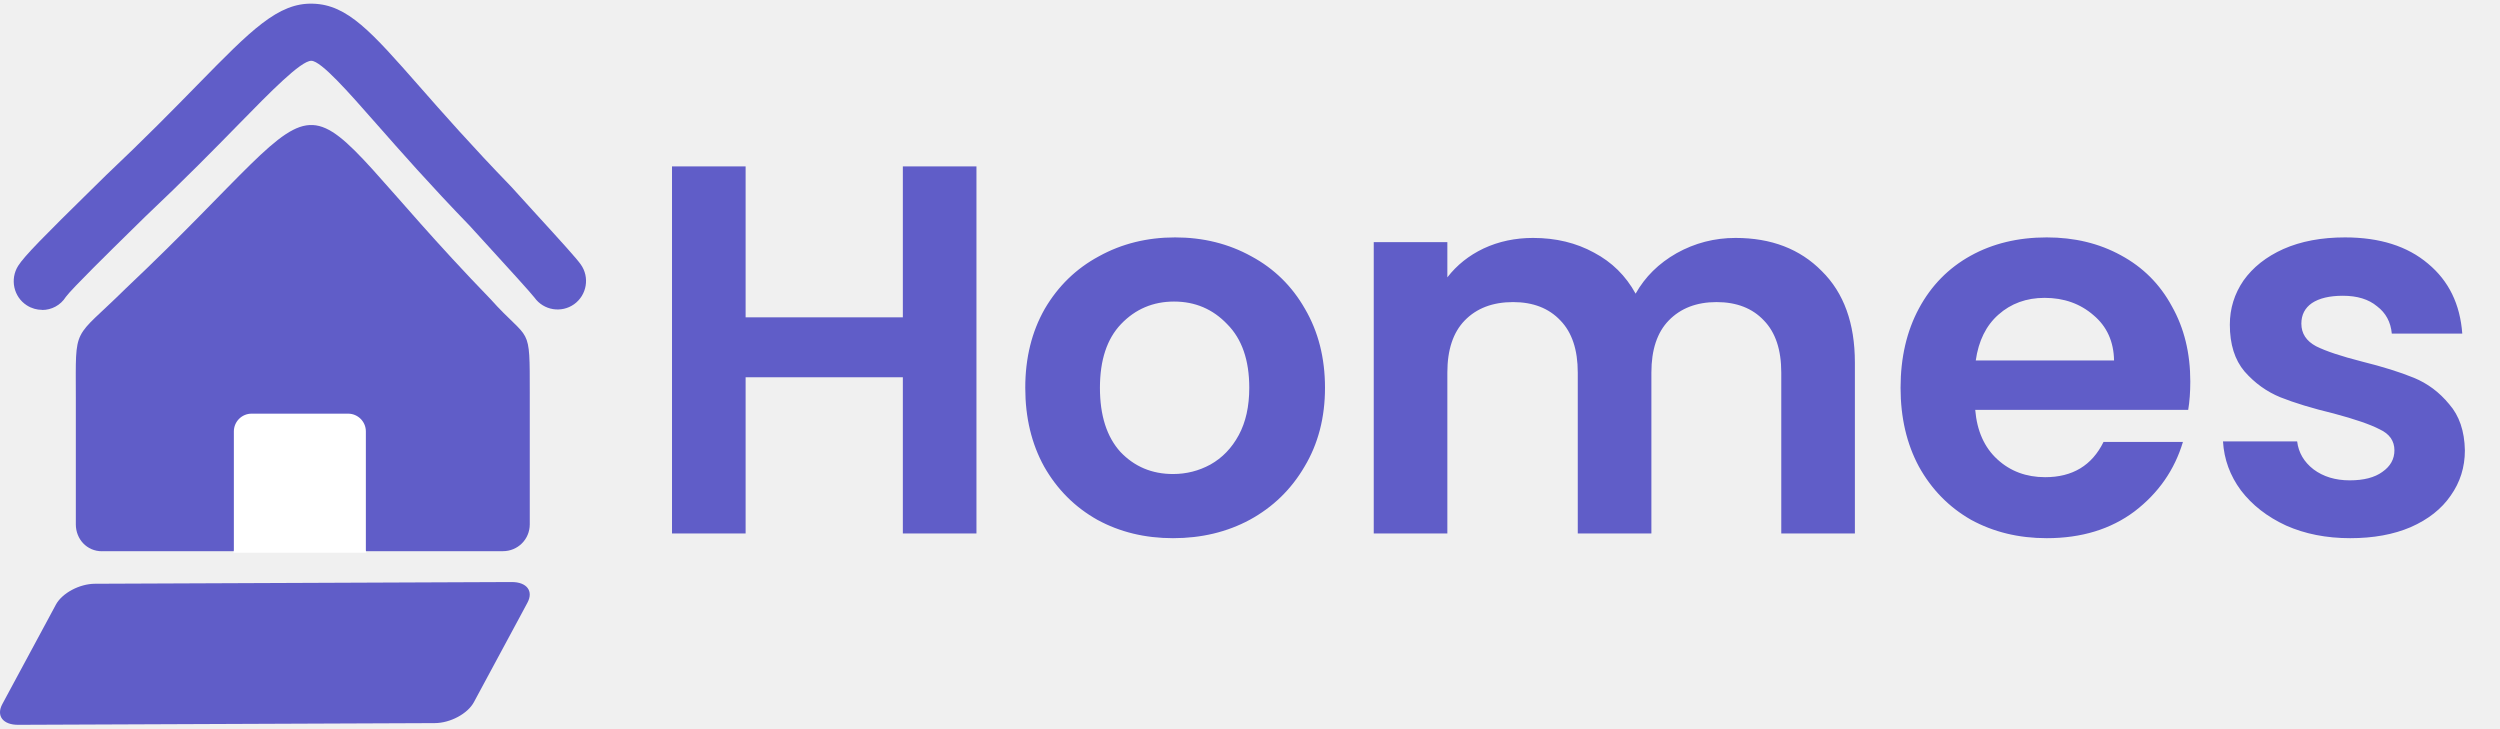
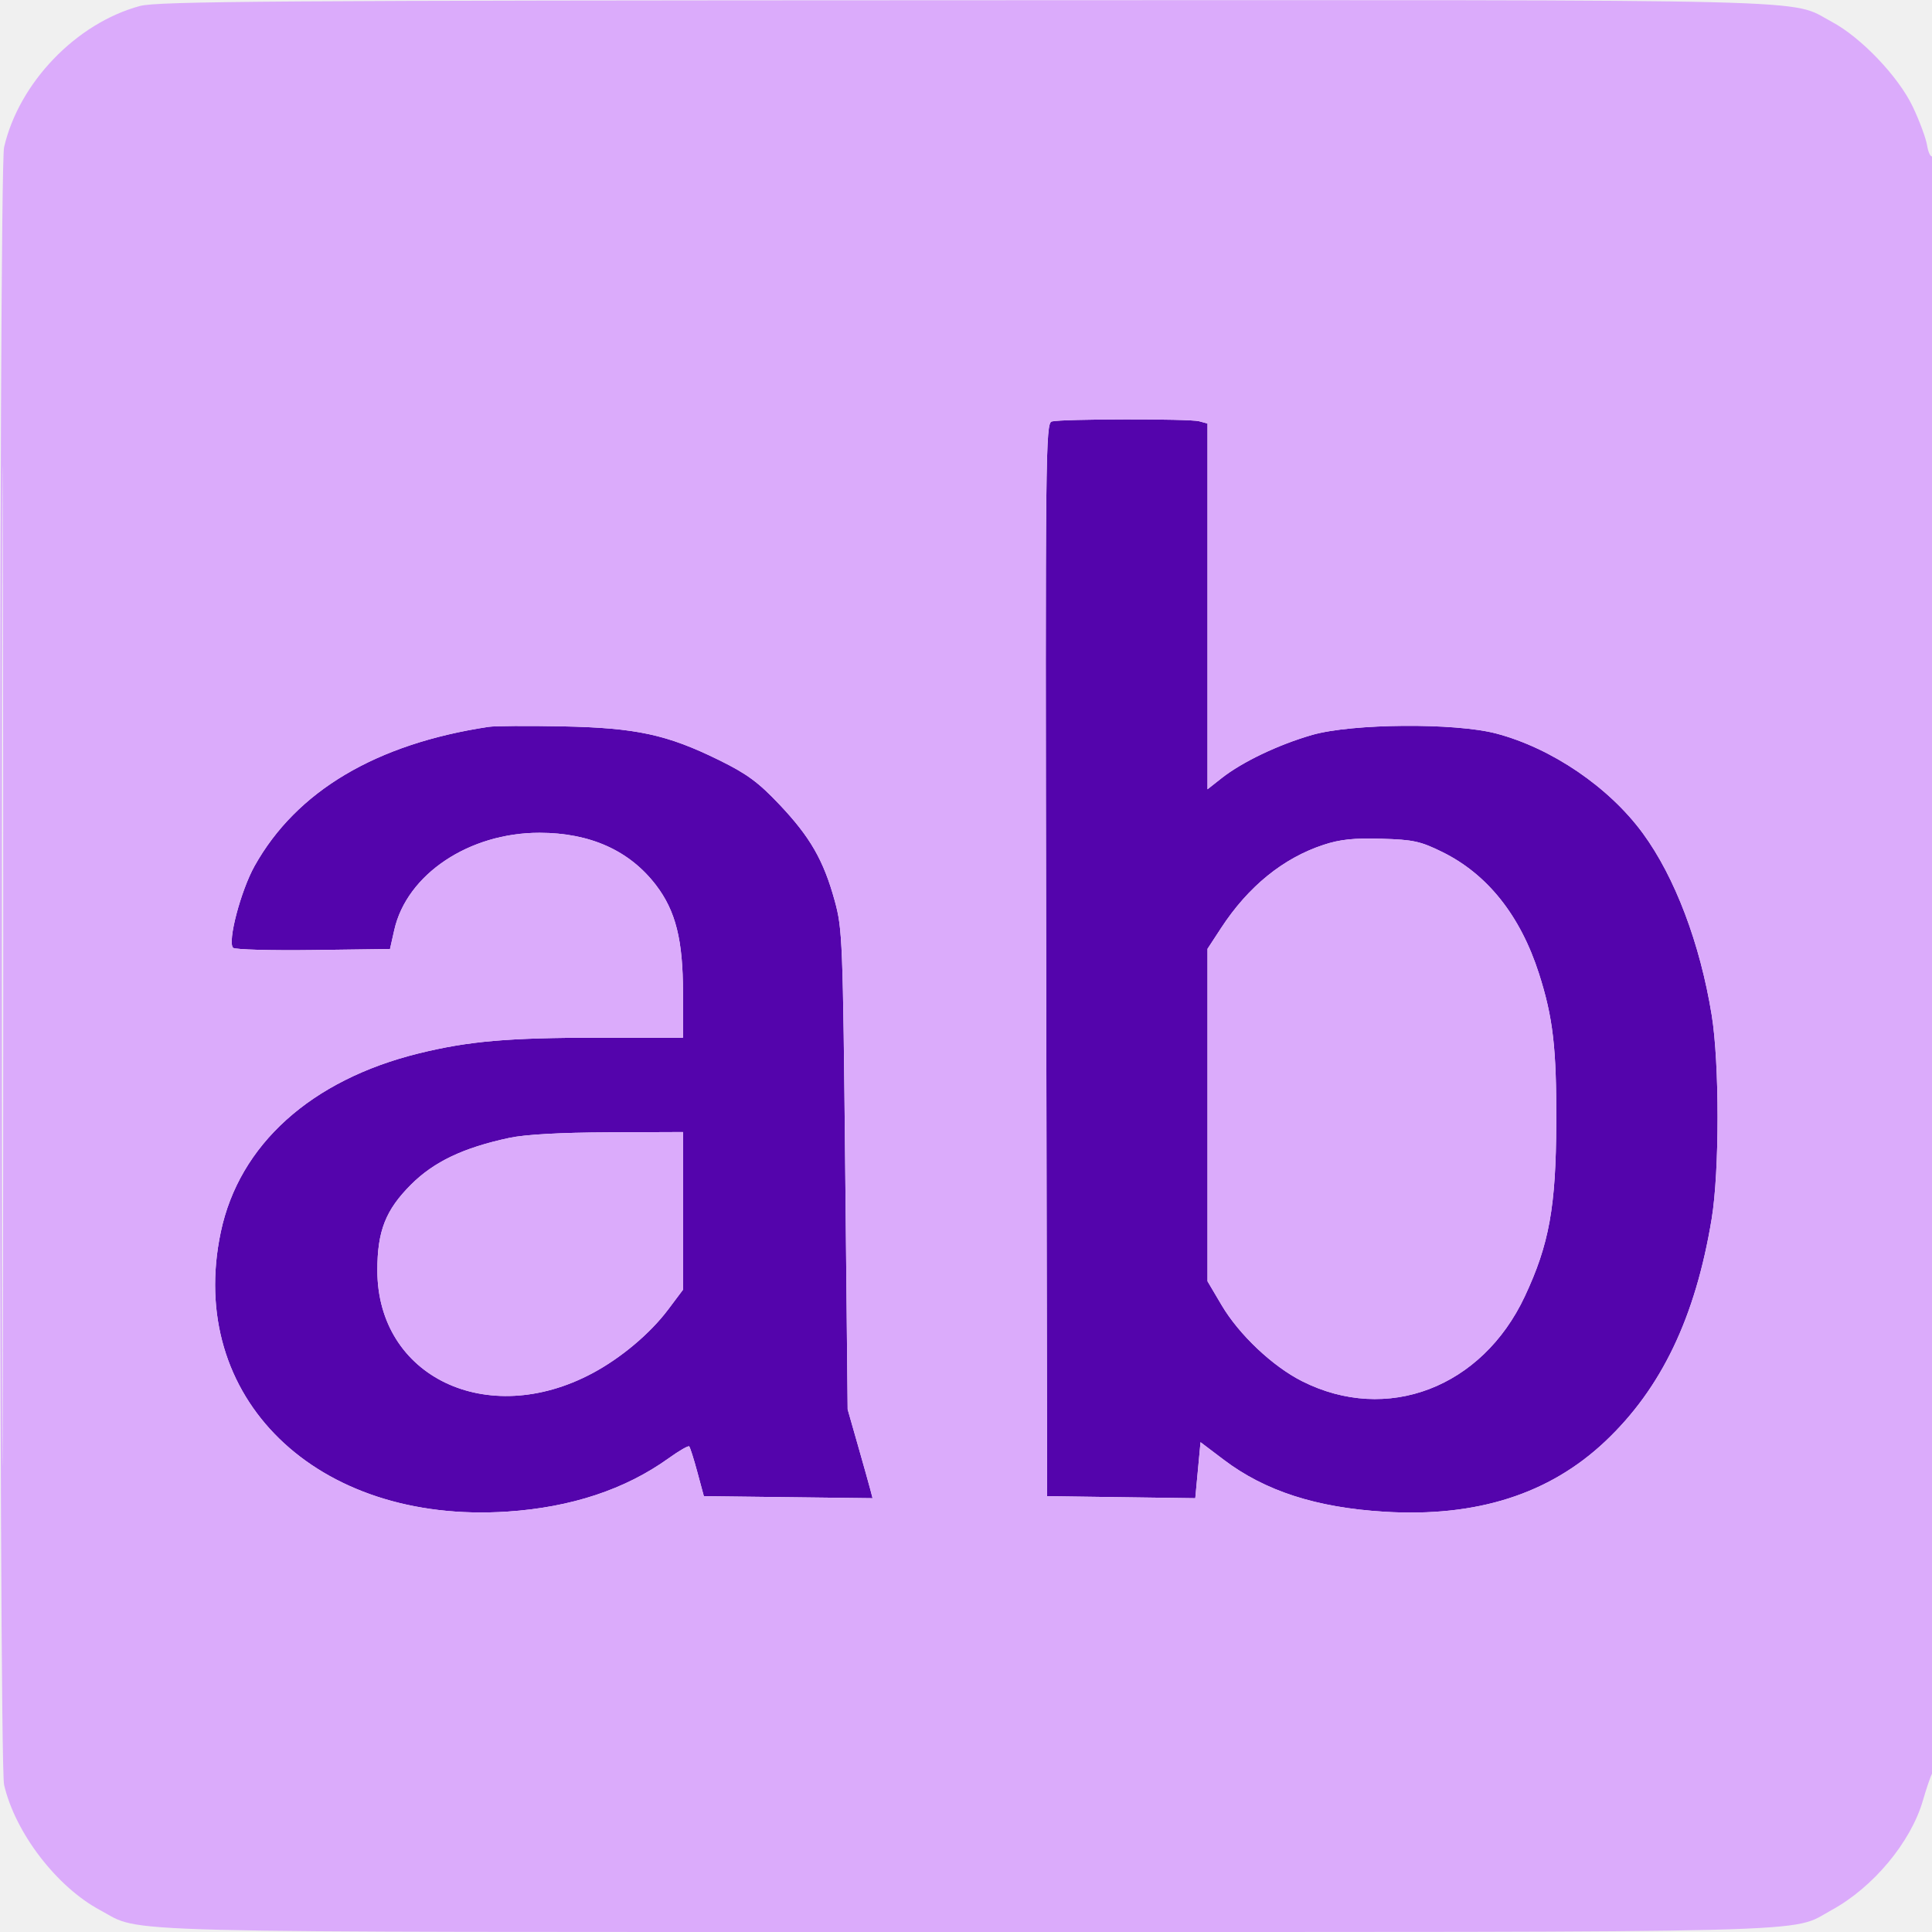
- <svg xmlns="http://www.w3.org/2000/svg" width="151" height="44" viewBox="0 0 151 44" fill="none">
-   <path fill-rule="evenodd" clip-rule="evenodd" d="M6.155 33.295C5.254 33.295 4.58 32.571 4.58 31.67V24.015C4.58 19.547 4.352 20.628 7.596 17.424C21.732 4.067 16.242 4.247 29.615 18.054C32.043 20.763 31.998 19.453 31.998 23.832V31.667C31.998 32.571 31.28 33.291 30.375 33.291H6.155V33.295Z" fill="#605DC8" />
-   <path fill-rule="evenodd" clip-rule="evenodd" d="M30.896 35.155L5.737 35.259C4.801 35.262 3.75 35.823 3.374 36.523L2.901 37.403L0.538 41.788L0.14 42.529C-0.236 43.225 0.165 43.783 1.101 43.779L26.26 43.676C27.196 43.672 28.246 43.111 28.623 42.411L29.096 41.532L31.459 37.146L31.856 36.405C32.233 35.709 31.832 35.151 30.896 35.155Z" fill="#605DC8" />
-   <path d="M2.549 18.716C2.231 18.716 1.91 18.629 1.623 18.445C0.821 17.936 0.59 16.859 1.098 16.055C1.464 15.47 2.701 14.223 5.509 11.466L6.397 10.593C8.732 8.383 10.515 6.568 11.945 5.106C15.168 1.816 16.799 0.153 18.902 0.223C20.989 0.278 22.436 1.923 25.314 5.197C26.727 6.804 28.482 8.802 30.851 11.248C30.865 11.265 30.883 11.279 30.896 11.296C31.228 11.663 31.715 12.2 32.24 12.775C33.974 14.673 34.821 15.609 35.076 15.969C35.629 16.741 35.449 17.819 34.679 18.373C33.909 18.923 32.834 18.747 32.282 17.974C32.064 17.687 30.589 16.069 29.708 15.106C29.186 14.535 28.699 14.001 28.364 13.631C25.95 11.137 24.17 9.111 22.737 7.483C21.023 5.532 19.403 3.69 18.809 3.672H18.802C18.17 3.672 16.336 5.543 14.398 7.524C12.947 9.007 11.14 10.849 8.781 13.077L7.91 13.932C6.749 15.072 4.338 17.438 3.979 17.929C3.654 18.445 3.108 18.723 2.545 18.723L2.549 18.716Z" fill="#605DC8" />
-   <path fill-rule="evenodd" clip-rule="evenodd" d="M22.098 33.212V26.059C22.098 25.466 21.617 24.985 21.027 24.985H15.195C14.605 24.985 14.125 25.466 14.125 26.059V33.212C14.125 33.27 14.114 33.329 14.097 33.385H22.125C22.108 33.329 22.098 33.274 22.098 33.212Z" fill="white" />
-   <path d="M58.978 10.051V32.221H54.532V22.787H45.035V32.221H40.589V10.051H45.035V19.167H54.532V10.051H58.978ZM70.851 32.506C69.157 32.506 67.632 32.136 66.277 31.395C64.922 30.632 63.853 29.563 63.069 28.187C62.307 26.811 61.926 25.222 61.926 23.423C61.926 21.623 62.318 20.035 63.101 18.659C63.906 17.282 64.996 16.223 66.372 15.482C67.749 14.72 69.284 14.339 70.978 14.339C72.672 14.339 74.207 14.72 75.583 15.482C76.959 16.223 78.039 17.282 78.823 18.659C79.627 20.035 80.03 21.623 80.03 23.423C80.03 25.222 79.617 26.811 78.791 28.187C77.986 29.563 76.885 30.632 75.488 31.395C74.112 32.136 72.566 32.506 70.851 32.506ZM70.851 28.631C71.655 28.631 72.407 28.441 73.106 28.06C73.826 27.657 74.397 27.065 74.821 26.281C75.244 25.498 75.456 24.545 75.456 23.423C75.456 21.75 75.011 20.469 74.122 19.579C73.254 18.669 72.185 18.214 70.914 18.214C69.644 18.214 68.574 18.669 67.706 19.579C66.859 20.469 66.436 21.75 66.436 23.423C66.436 25.095 66.849 26.387 67.674 27.297C68.522 28.187 69.58 28.631 70.851 28.631ZM104.825 14.371C106.985 14.371 108.721 15.038 110.034 16.372C111.368 17.684 112.035 19.527 112.035 21.898V32.221H107.589V22.502C107.589 21.125 107.239 20.077 106.54 19.357C105.842 18.616 104.889 18.246 103.682 18.246C102.475 18.246 101.512 18.616 100.792 19.357C100.093 20.077 99.744 21.125 99.744 22.502V32.221H95.297V22.502C95.297 21.125 94.948 20.077 94.249 19.357C93.55 18.616 92.597 18.246 91.39 18.246C90.162 18.246 89.188 18.616 88.468 19.357C87.77 20.077 87.42 21.125 87.42 22.502V32.221H82.974V14.625H87.42V16.753C87.992 16.012 88.722 15.429 89.612 15.006C90.522 14.582 91.517 14.371 92.597 14.371C93.974 14.371 95.202 14.667 96.282 15.26C97.362 15.832 98.198 16.657 98.791 17.737C99.362 16.721 100.188 15.906 101.268 15.292C102.369 14.678 103.555 14.371 104.825 14.371ZM132.294 23.041C132.294 23.677 132.252 24.248 132.167 24.757H119.304C119.41 26.027 119.854 27.022 120.638 27.742C121.421 28.462 122.385 28.822 123.528 28.822C125.18 28.822 126.355 28.113 127.053 26.694H131.849C131.341 28.388 130.367 29.785 128.927 30.887C127.488 31.966 125.72 32.506 123.623 32.506C121.929 32.506 120.405 32.136 119.05 31.395C117.716 30.632 116.668 29.563 115.905 28.187C115.164 26.811 114.794 25.222 114.794 23.423C114.794 21.602 115.164 20.003 115.905 18.627C116.646 17.25 117.684 16.192 119.018 15.451C120.352 14.71 121.887 14.339 123.623 14.339C125.296 14.339 126.789 14.699 128.102 15.419C129.436 16.139 130.462 17.166 131.182 18.5C131.924 19.812 132.294 21.326 132.294 23.041ZM127.689 21.771C127.668 20.628 127.255 19.717 126.45 19.04C125.645 18.341 124.661 17.991 123.496 17.991C122.395 17.991 121.464 18.33 120.701 19.008C119.96 19.664 119.505 20.585 119.336 21.771H127.689ZM141.955 32.506C140.516 32.506 139.224 32.252 138.081 31.744C136.937 31.215 136.027 30.505 135.349 29.616C134.693 28.727 134.333 27.742 134.269 26.662H138.748C138.832 27.34 139.16 27.901 139.732 28.346C140.325 28.79 141.055 29.013 141.924 29.013C142.771 29.013 143.427 28.843 143.893 28.504C144.38 28.166 144.623 27.732 144.623 27.202C144.623 26.631 144.327 26.207 143.734 25.932C143.162 25.635 142.241 25.318 140.971 24.979C139.658 24.661 138.578 24.333 137.731 23.994C136.905 23.655 136.185 23.137 135.571 22.438C134.979 21.739 134.682 20.797 134.682 19.611C134.682 18.637 134.957 17.748 135.508 16.943C136.08 16.139 136.884 15.504 137.922 15.038C138.98 14.572 140.219 14.339 141.638 14.339C143.734 14.339 145.407 14.868 146.656 15.927C147.905 16.965 148.593 18.373 148.721 20.151H144.465C144.401 19.453 144.105 18.902 143.575 18.5C143.067 18.076 142.379 17.864 141.511 17.864C140.706 17.864 140.081 18.013 139.637 18.309C139.213 18.605 139.002 19.018 139.002 19.548C139.002 20.141 139.298 20.596 139.891 20.913C140.484 21.21 141.405 21.517 142.654 21.835C143.925 22.152 144.973 22.48 145.798 22.819C146.624 23.158 147.334 23.687 147.926 24.407C148.541 25.106 148.858 26.038 148.879 27.202C148.879 28.219 148.593 29.129 148.022 29.934C147.471 30.738 146.667 31.373 145.608 31.839C144.57 32.284 143.353 32.506 141.955 32.506Z" fill="#605DC8" />
+ <svg xmlns="http://www.w3.org/2000/svg" width="44" height="44" viewBox="0 0 512 512" version="1.1">
+   <path d="M 278.747 111.690 C 277.084 112.124, 277.006 119.532, 277.247 254.324 L 277.500 396.500 297.131 396.771 L 316.761 397.041 317.457 389.618 L 318.152 382.195 324.326 386.868 C 335.265 395.146, 348.843 399.530, 366.948 400.629 C 391.298 402.108, 410.572 395.966, 425.370 382.011 C 440.306 367.925, 449.303 349.125, 453.612 323 C 455.691 310.388, 455.695 281.779, 453.618 268.988 C 450.538 250.022, 443.889 232.466, 435.390 220.862 C 426.414 208.604, 411.233 198.270, 396.500 194.386 C 385.576 191.507, 358.269 191.722, 347.701 194.771 C 338.770 197.347, 329.197 201.921, 323.750 206.213 L 320 209.168 320 160.701 L 320 112.233 317.750 111.630 C 315.182 110.942, 281.412 110.994, 278.747 111.690 M 129.500 192.620 C 99.670 197.108, 78.564 209.650, 67.475 229.478 C 63.799 236.052, 60.232 249.632, 61.776 251.176 C 62.252 251.652, 71.802 251.920, 82.996 251.771 L 103.350 251.500 104.486 246.456 C 107.804 231.712, 124.314 220.669, 143 220.694 C 156.417 220.712, 166.838 225.399, 173.847 234.569 C 179.065 241.396, 181 249.112, 181 263.089 L 181 275 158.724 275 C 134.613 275, 124.197 275.906, 111 279.153 C 82.420 286.183, 63.394 303.346, 58.511 326.500 C 49.266 370.340, 83.751 403.965, 134.493 400.586 C 151.361 399.463, 165.695 394.718, 177.210 386.445 C 179.952 384.474, 182.397 383.064, 182.644 383.310 C 182.890 383.557, 183.865 386.625, 184.810 390.129 L 186.529 396.500 208.885 396.769 L 231.241 397.039 230.650 394.769 C 230.325 393.521, 228.840 388.225, 227.348 383 L 224.637 373.500 223.995 310 C 223.380 249.140, 223.264 246.175, 221.198 238.675 C 218.254 227.982, 214.721 221.831, 206.588 213.233 C 200.979 207.304, 197.962 205.082, 190.588 201.453 C 176.755 194.645, 168.556 192.878, 149 192.493 C 139.925 192.314, 131.150 192.371, 129.500 192.620 M 350.762 223.886 C 340.038 227.418, 330.793 234.931, 323.578 245.977 L 320 251.454 320 295.500 L 320 339.546 323.750 345.893 C 328.357 353.690, 337.235 362.080, 345.058 366.029 C 367.527 377.372, 392.740 367.769, 404.093 343.543 C 410.549 329.765, 412.345 319.850, 412.429 297.500 C 412.503 277.689, 411.566 269.624, 407.839 258 C 402.917 242.653, 394.197 231.684, 382.238 225.796 C 376.422 222.933, 374.545 222.524, 366.079 222.277 C 358.791 222.064, 355.127 222.449, 350.762 223.886 M 135 301.545 C 122.830 304.140, 115.004 307.857, 108.926 313.930 C 102.189 320.662, 100 326.232, 100 336.641 C 100 364.846, 129.097 378.791, 156.960 363.941 C 164.572 359.884, 172.277 353.409, 177.047 347.061 L 181 341.799 181 320.900 L 181 300 161.250 300.079 C 148.506 300.131, 139.194 300.651, 135 301.545" stroke="none" fill="#5404ac" fill-rule="evenodd" />
+   <path d="M 37.105 1.583 C 20.218 6.124, 5.022 21.919, 1.079 39.028 C -0.352 45.241, -0.352 466.759, 1.079 472.972 C 4.010 485.691, 15.048 500.089, 26.575 506.230 C 38.106 512.374, 23.245 512, 256 512 C 488.812 512, 474.030 512.373, 485.344 506.217 C 496.397 500.203, 506.414 488.182, 509.604 477.102 C 510.492 474.021, 511.618 470.719, 512.109 469.764 C 513.276 467.490, 513.295 40.700, 512.128 41.421 C 511.648 41.718, 511.004 40.411, 510.697 38.518 C 510.389 36.624, 508.684 32.021, 506.908 28.287 C 503.102 20.290, 493.201 9.912, 485.425 5.770 C 473.888 -0.377, 488.839 -0.006, 255.540 0.066 C 72.668 0.122, 41.736 0.337, 37.105 1.583 M 0.491 256 C 0.491 373.975, 0.607 422.238, 0.750 363.250 C 0.892 304.263, 0.892 207.738, 0.750 148.750 C 0.607 89.763, 0.491 138.025, 0.491 256 M 278.747 111.690 C 277.084 112.124, 277.006 119.532, 277.247 254.324 L 277.500 396.500 297.131 396.771 L 316.761 397.041 317.457 389.618 L 318.152 382.195 324.326 386.868 C 335.265 395.146, 348.843 399.530, 366.948 400.629 C 391.298 402.108, 410.572 395.966, 425.370 382.011 C 440.306 367.925, 449.303 349.125, 453.612 323 C 455.691 310.388, 455.695 281.779, 453.618 268.988 C 450.538 250.022, 443.889 232.466, 435.390 220.862 C 426.414 208.604, 411.233 198.270, 396.500 194.386 C 385.576 191.507, 358.269 191.722, 347.701 194.771 C 338.770 197.347, 329.197 201.921, 323.750 206.213 L 320 209.168 320 160.701 L 320 112.233 317.750 111.630 C 315.182 110.942, 281.412 110.994, 278.747 111.690 M 129.500 192.620 C 99.670 197.108, 78.564 209.650, 67.475 229.478 C 63.799 236.052, 60.232 249.632, 61.776 251.176 C 62.252 251.652, 71.802 251.920, 82.996 251.771 L 103.350 251.500 104.486 246.456 C 107.804 231.712, 124.314 220.669, 143 220.694 C 156.417 220.712, 166.838 225.399, 173.847 234.569 C 179.065 241.396, 181 249.112, 181 263.089 L 181 275 158.724 275 C 134.613 275, 124.197 275.906, 111 279.153 C 82.420 286.183, 63.394 303.346, 58.511 326.500 C 49.266 370.340, 83.751 403.965, 134.493 400.586 C 151.361 399.463, 165.695 394.718, 177.210 386.445 C 179.952 384.474, 182.397 383.064, 182.644 383.310 C 182.890 383.557, 183.865 386.625, 184.810 390.129 L 186.529 396.500 208.885 396.769 L 231.241 397.039 230.650 394.769 C 230.325 393.521, 228.840 388.225, 227.348 383 L 224.637 373.500 223.995 310 C 223.380 249.140, 223.264 246.175, 221.198 238.675 C 218.254 227.982, 214.721 221.831, 206.588 213.233 C 200.979 207.304, 197.962 205.082, 190.588 201.453 C 176.755 194.645, 168.556 192.878, 149 192.493 C 139.925 192.314, 131.150 192.371, 129.500 192.620 M 350.762 223.886 C 340.038 227.418, 330.793 234.931, 323.578 245.977 L 320 251.454 320 295.500 L 320 339.546 323.750 345.893 C 328.357 353.690, 337.235 362.080, 345.058 366.029 C 367.527 377.372, 392.740 367.769, 404.093 343.543 C 410.549 329.765, 412.345 319.850, 412.429 297.500 C 412.503 277.689, 411.566 269.624, 407.839 258 C 402.917 242.653, 394.197 231.684, 382.238 225.796 C 376.422 222.933, 374.545 222.524, 366.079 222.277 C 358.791 222.064, 355.127 222.449, 350.762 223.886 M 135 301.545 C 122.830 304.140, 115.004 307.857, 108.926 313.930 C 102.189 320.662, 100 326.232, 100 336.641 C 100 364.846, 129.097 378.791, 156.960 363.941 C 164.572 359.884, 172.277 353.409, 177.047 347.061 L 181 341.799 181 320.900 L 181 300 161.250 300.079 C 148.506 300.131, 139.194 300.651, 135 301.545" stroke="none" fill="#dbabfb" fill-rule="evenodd" />
</svg>
